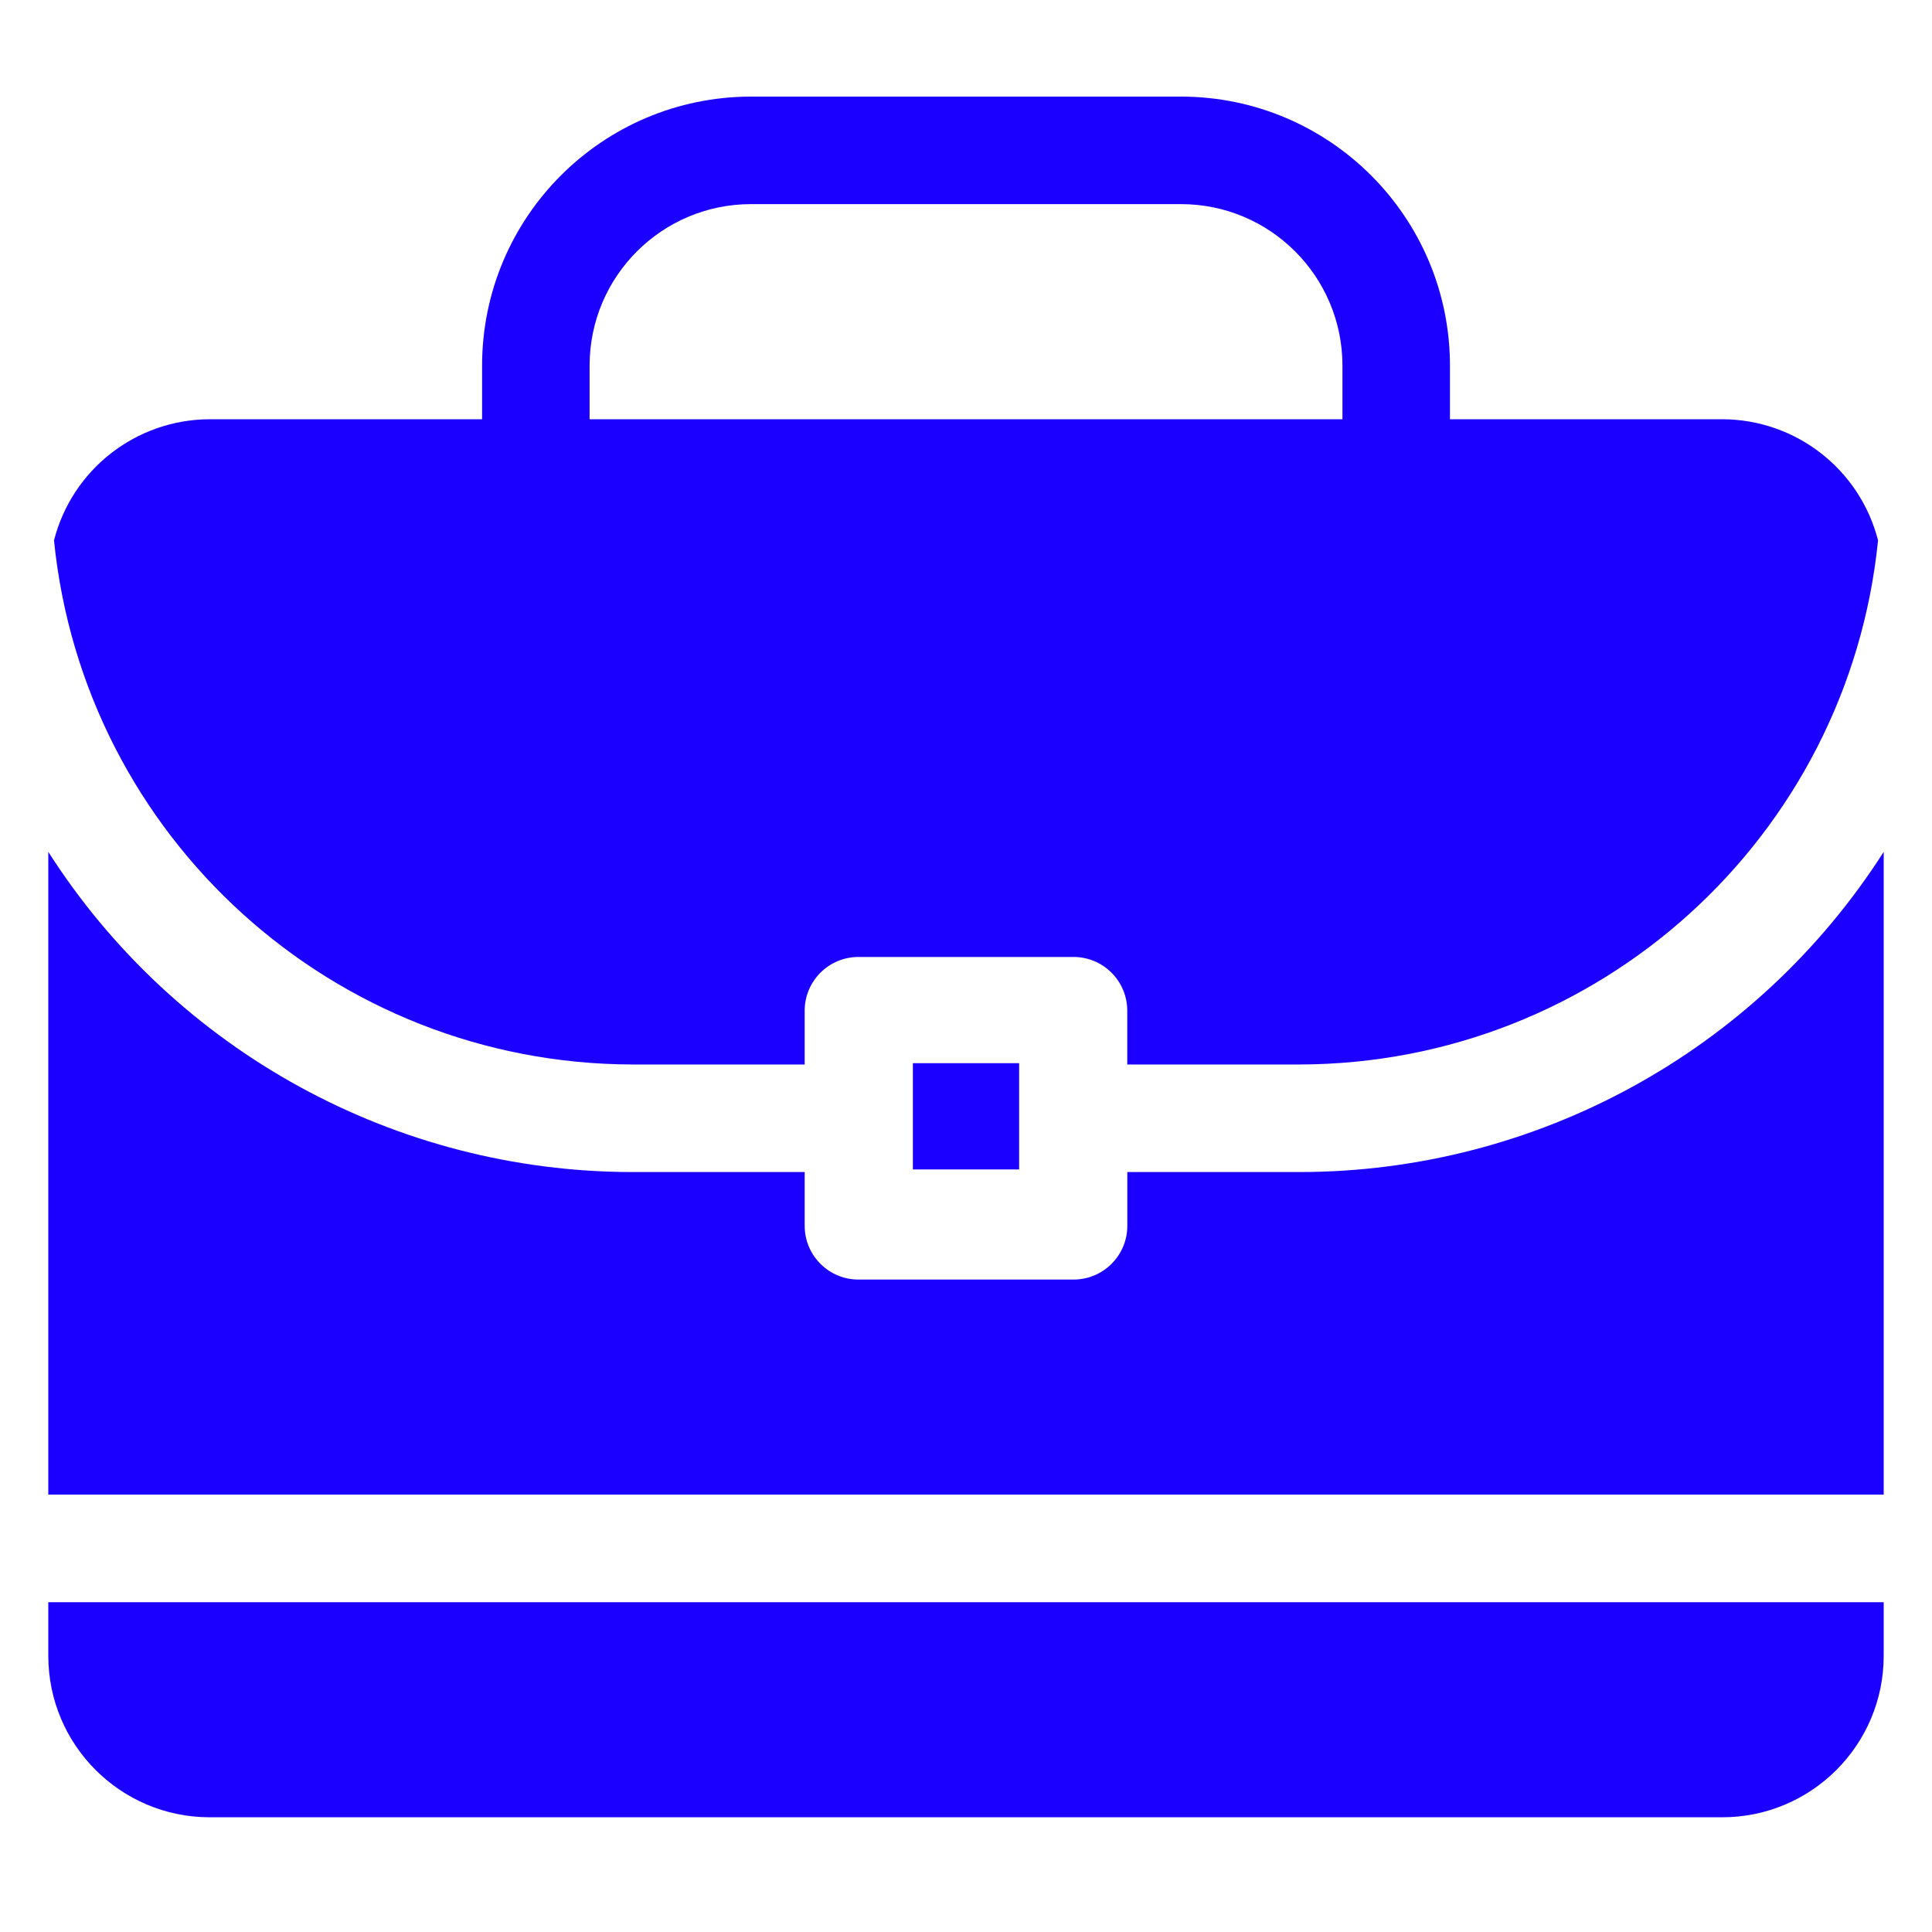
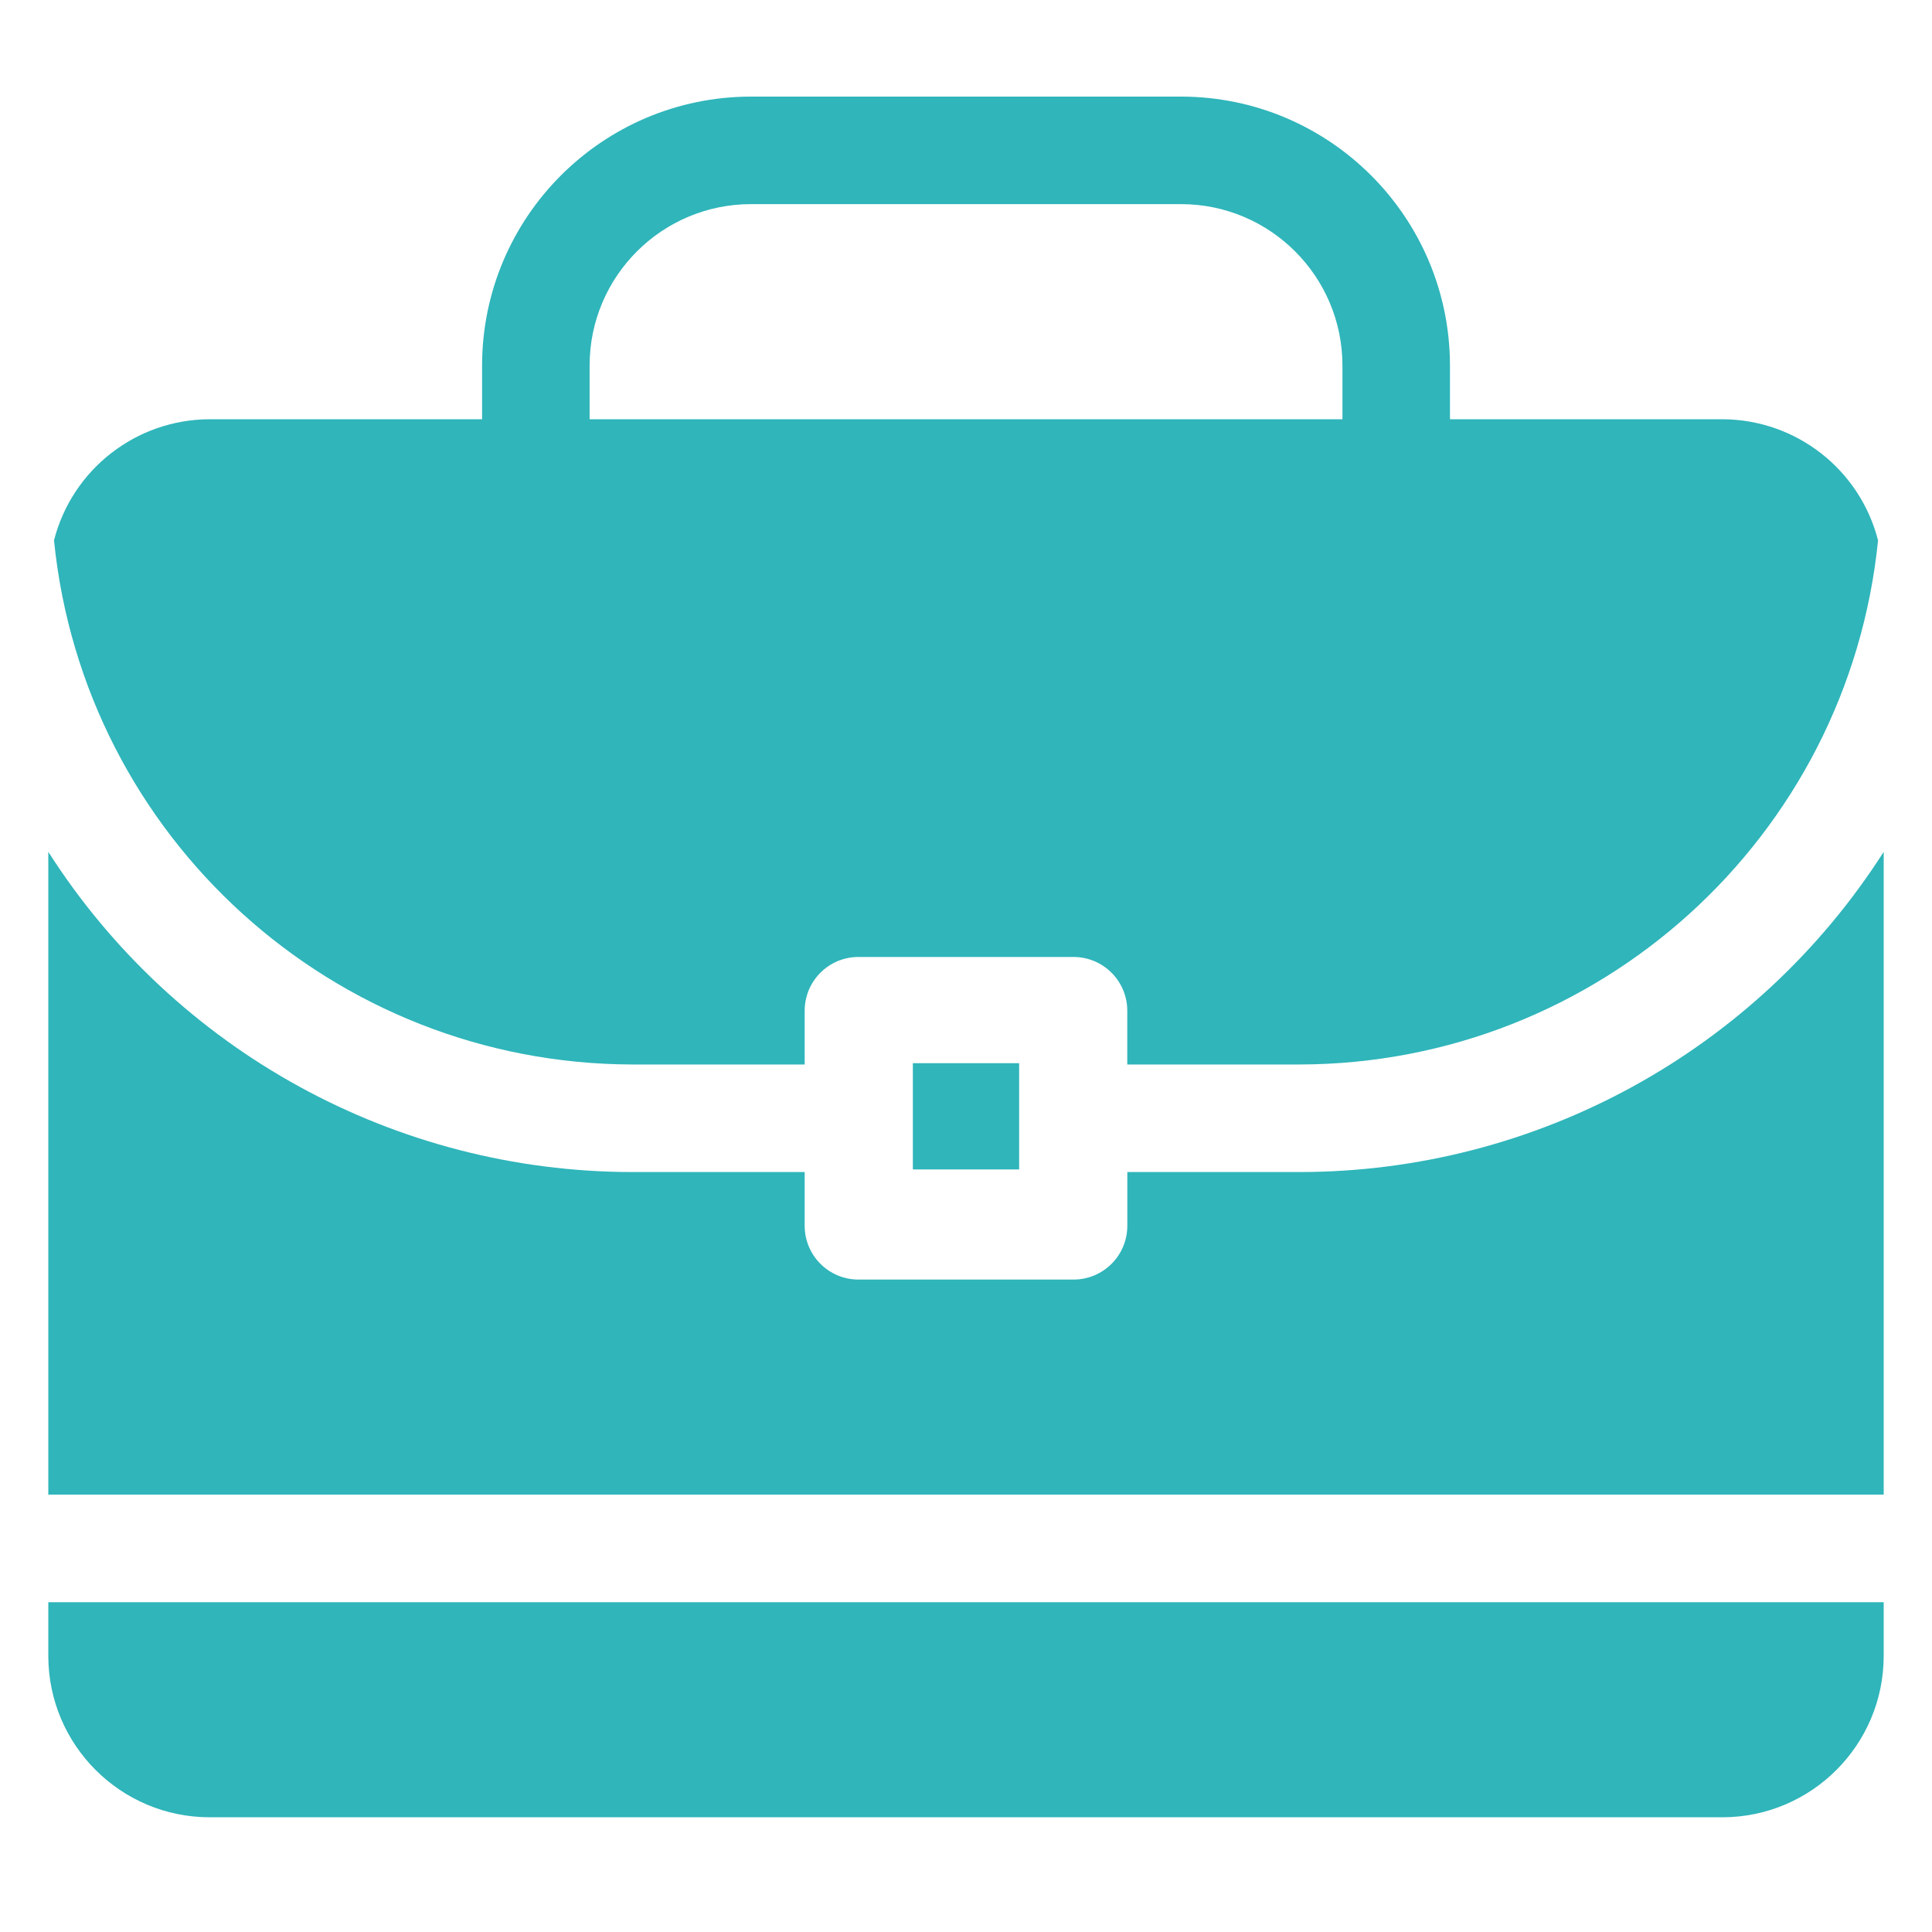
<svg xmlns="http://www.w3.org/2000/svg" width="40" height="40" viewBox="0 0 40 40">
  <g id="briefcase" transform="translate(-16.495 -48.714)">
    <rect id="base" width="40" height="40" transform="translate(16.495 48.714)" fill="rgba(255,255,255,0)" />
    <g id="Group_10" data-name="Group 10" transform="translate(17.495 34.714)">
-       <rect id="Rectangle_1" data-name="Rectangle 1" width="2.2" height="2.2" transform="translate(17.9 36.012)" fill="#1b00ff" />
-       <path id="Path_1" data-name="Path 1" d="M25.911,233.329H22.34v1.113a1.113,1.113,0,0,1-1.113,1.113H16.773a1.113,1.113,0,0,1-1.113-1.113v-1.113H12.089A14.359,14.359,0,0,1,0,226.7v13.307H38V226.7A14.359,14.359,0,0,1,25.911,233.329Z" transform="translate(0 -195.063)" fill="#1b00ff" />
-       <path id="Path_2" data-name="Path 2" d="M36.127,22.68H30.486V21.566A5.573,5.573,0,0,0,24.92,16H16.013a5.573,5.573,0,0,0-5.566,5.566V22.68H4.806a3.336,3.336,0,0,0-3.222,2.508A12.06,12.06,0,0,0,13.555,36.039h3.571V34.926a1.113,1.113,0,0,1,1.113-1.113h4.453a1.113,1.113,0,0,1,1.113,1.113v1.113h3.571A12.06,12.06,0,0,0,39.349,25.188,3.336,3.336,0,0,0,36.127,22.68Zm-7.867,0H12.673V21.566a3.344,3.344,0,0,1,3.34-3.34H24.92a3.344,3.344,0,0,1,3.34,3.34Z" transform="translate(-1.466)" fill="#1b00ff" />
-       <path id="Path_3" data-name="Path 3" d="M0,436v1.113a3.344,3.344,0,0,0,3.34,3.34H34.66a3.344,3.344,0,0,0,3.34-3.34V436Z" transform="translate(0 -388.828)" fill="#1b00ff" />
+       <rect id="Rectangle_1" data-name="Rectangle 1" width="2.2" height="2.2" transform="translate(17.9 36.012)" fill="#2fb5ba" />
+       <path id="Path_1" data-name="Path 1" d="M25.911,233.329H22.34v1.113a1.113,1.113,0,0,1-1.113,1.113H16.773a1.113,1.113,0,0,1-1.113-1.113v-1.113H12.089A14.359,14.359,0,0,1,0,226.7v13.307H38V226.7A14.359,14.359,0,0,1,25.911,233.329Z" transform="translate(0 -195.063)" fill="#2fb5ba" />
+       <path id="Path_2" data-name="Path 2" d="M36.127,22.68H30.486V21.566A5.573,5.573,0,0,0,24.92,16H16.013a5.573,5.573,0,0,0-5.566,5.566V22.68H4.806a3.336,3.336,0,0,0-3.222,2.508A12.06,12.06,0,0,0,13.555,36.039h3.571V34.926a1.113,1.113,0,0,1,1.113-1.113h4.453a1.113,1.113,0,0,1,1.113,1.113v1.113h3.571A12.06,12.06,0,0,0,39.349,25.188,3.336,3.336,0,0,0,36.127,22.68Zm-7.867,0H12.673V21.566a3.344,3.344,0,0,1,3.34-3.34H24.92a3.344,3.344,0,0,1,3.34,3.34Z" transform="translate(-1.466)" fill="#2fb5ba" />
+       <path id="Path_3" data-name="Path 3" d="M0,436v1.113a3.344,3.344,0,0,0,3.34,3.34H34.66a3.344,3.344,0,0,0,3.34-3.34V436Z" transform="translate(0 -388.828)" fill="#2fb5ba" />
    </g>
  </g>
</svg>
